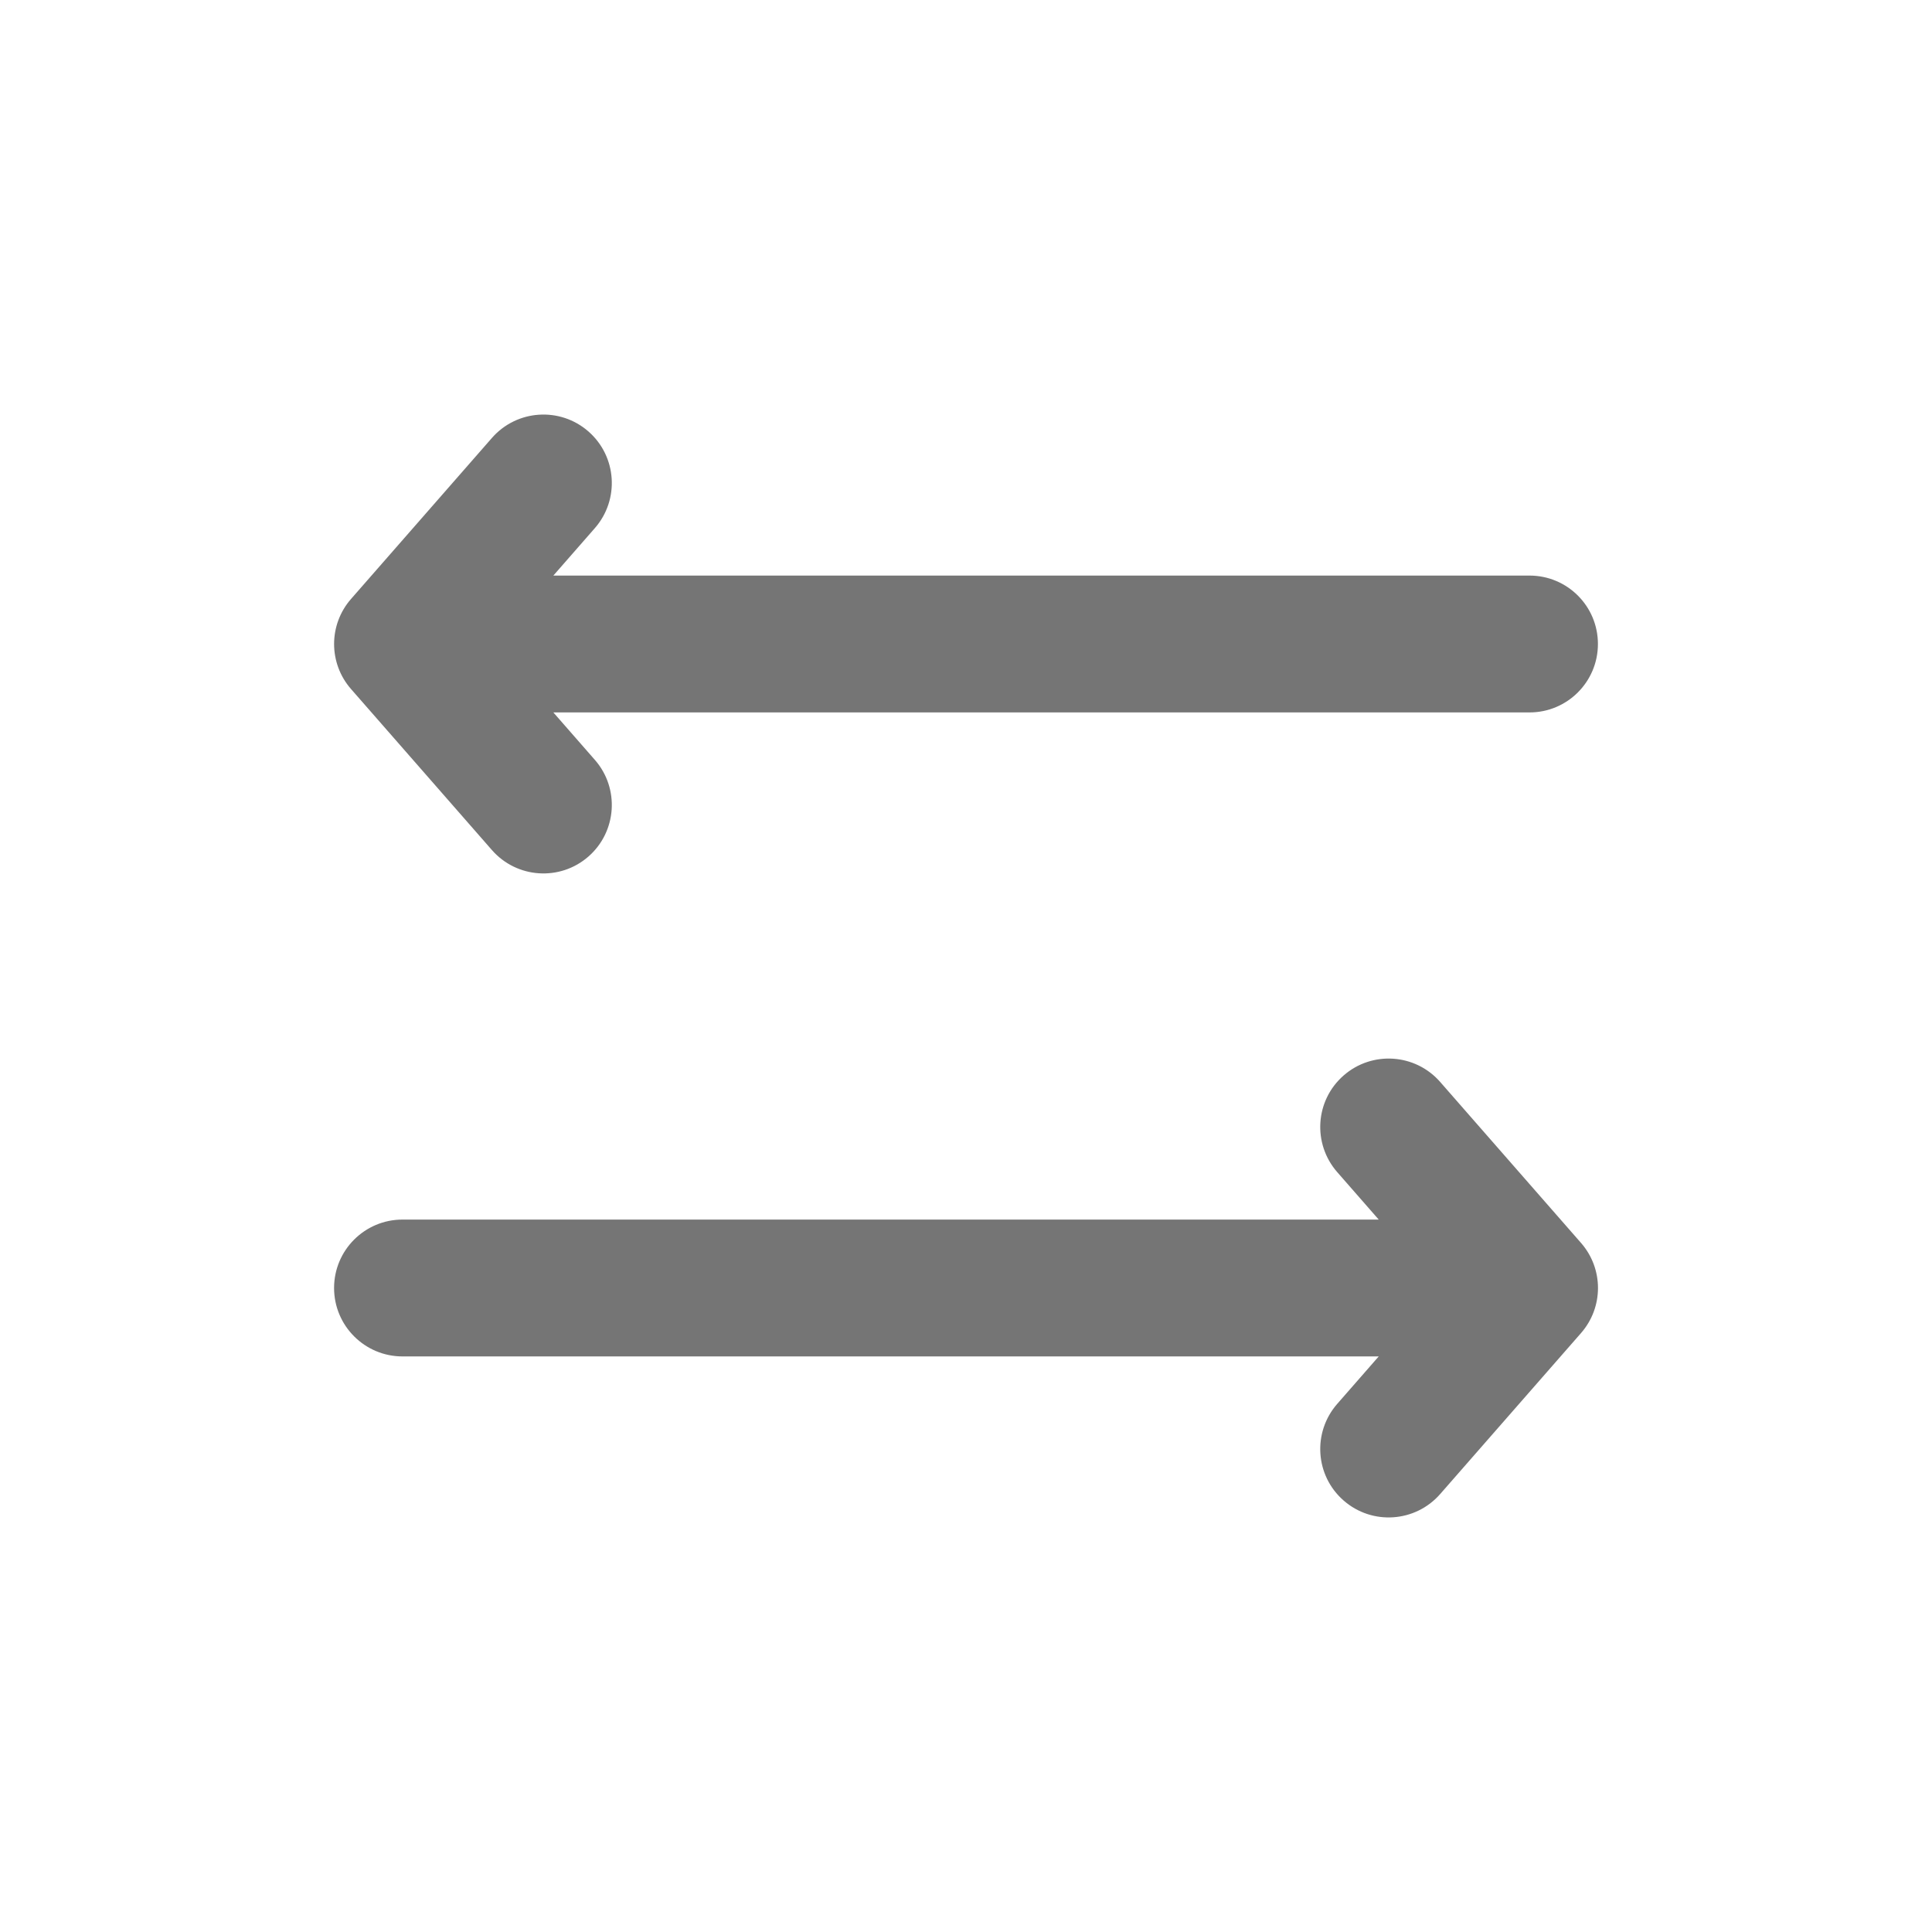
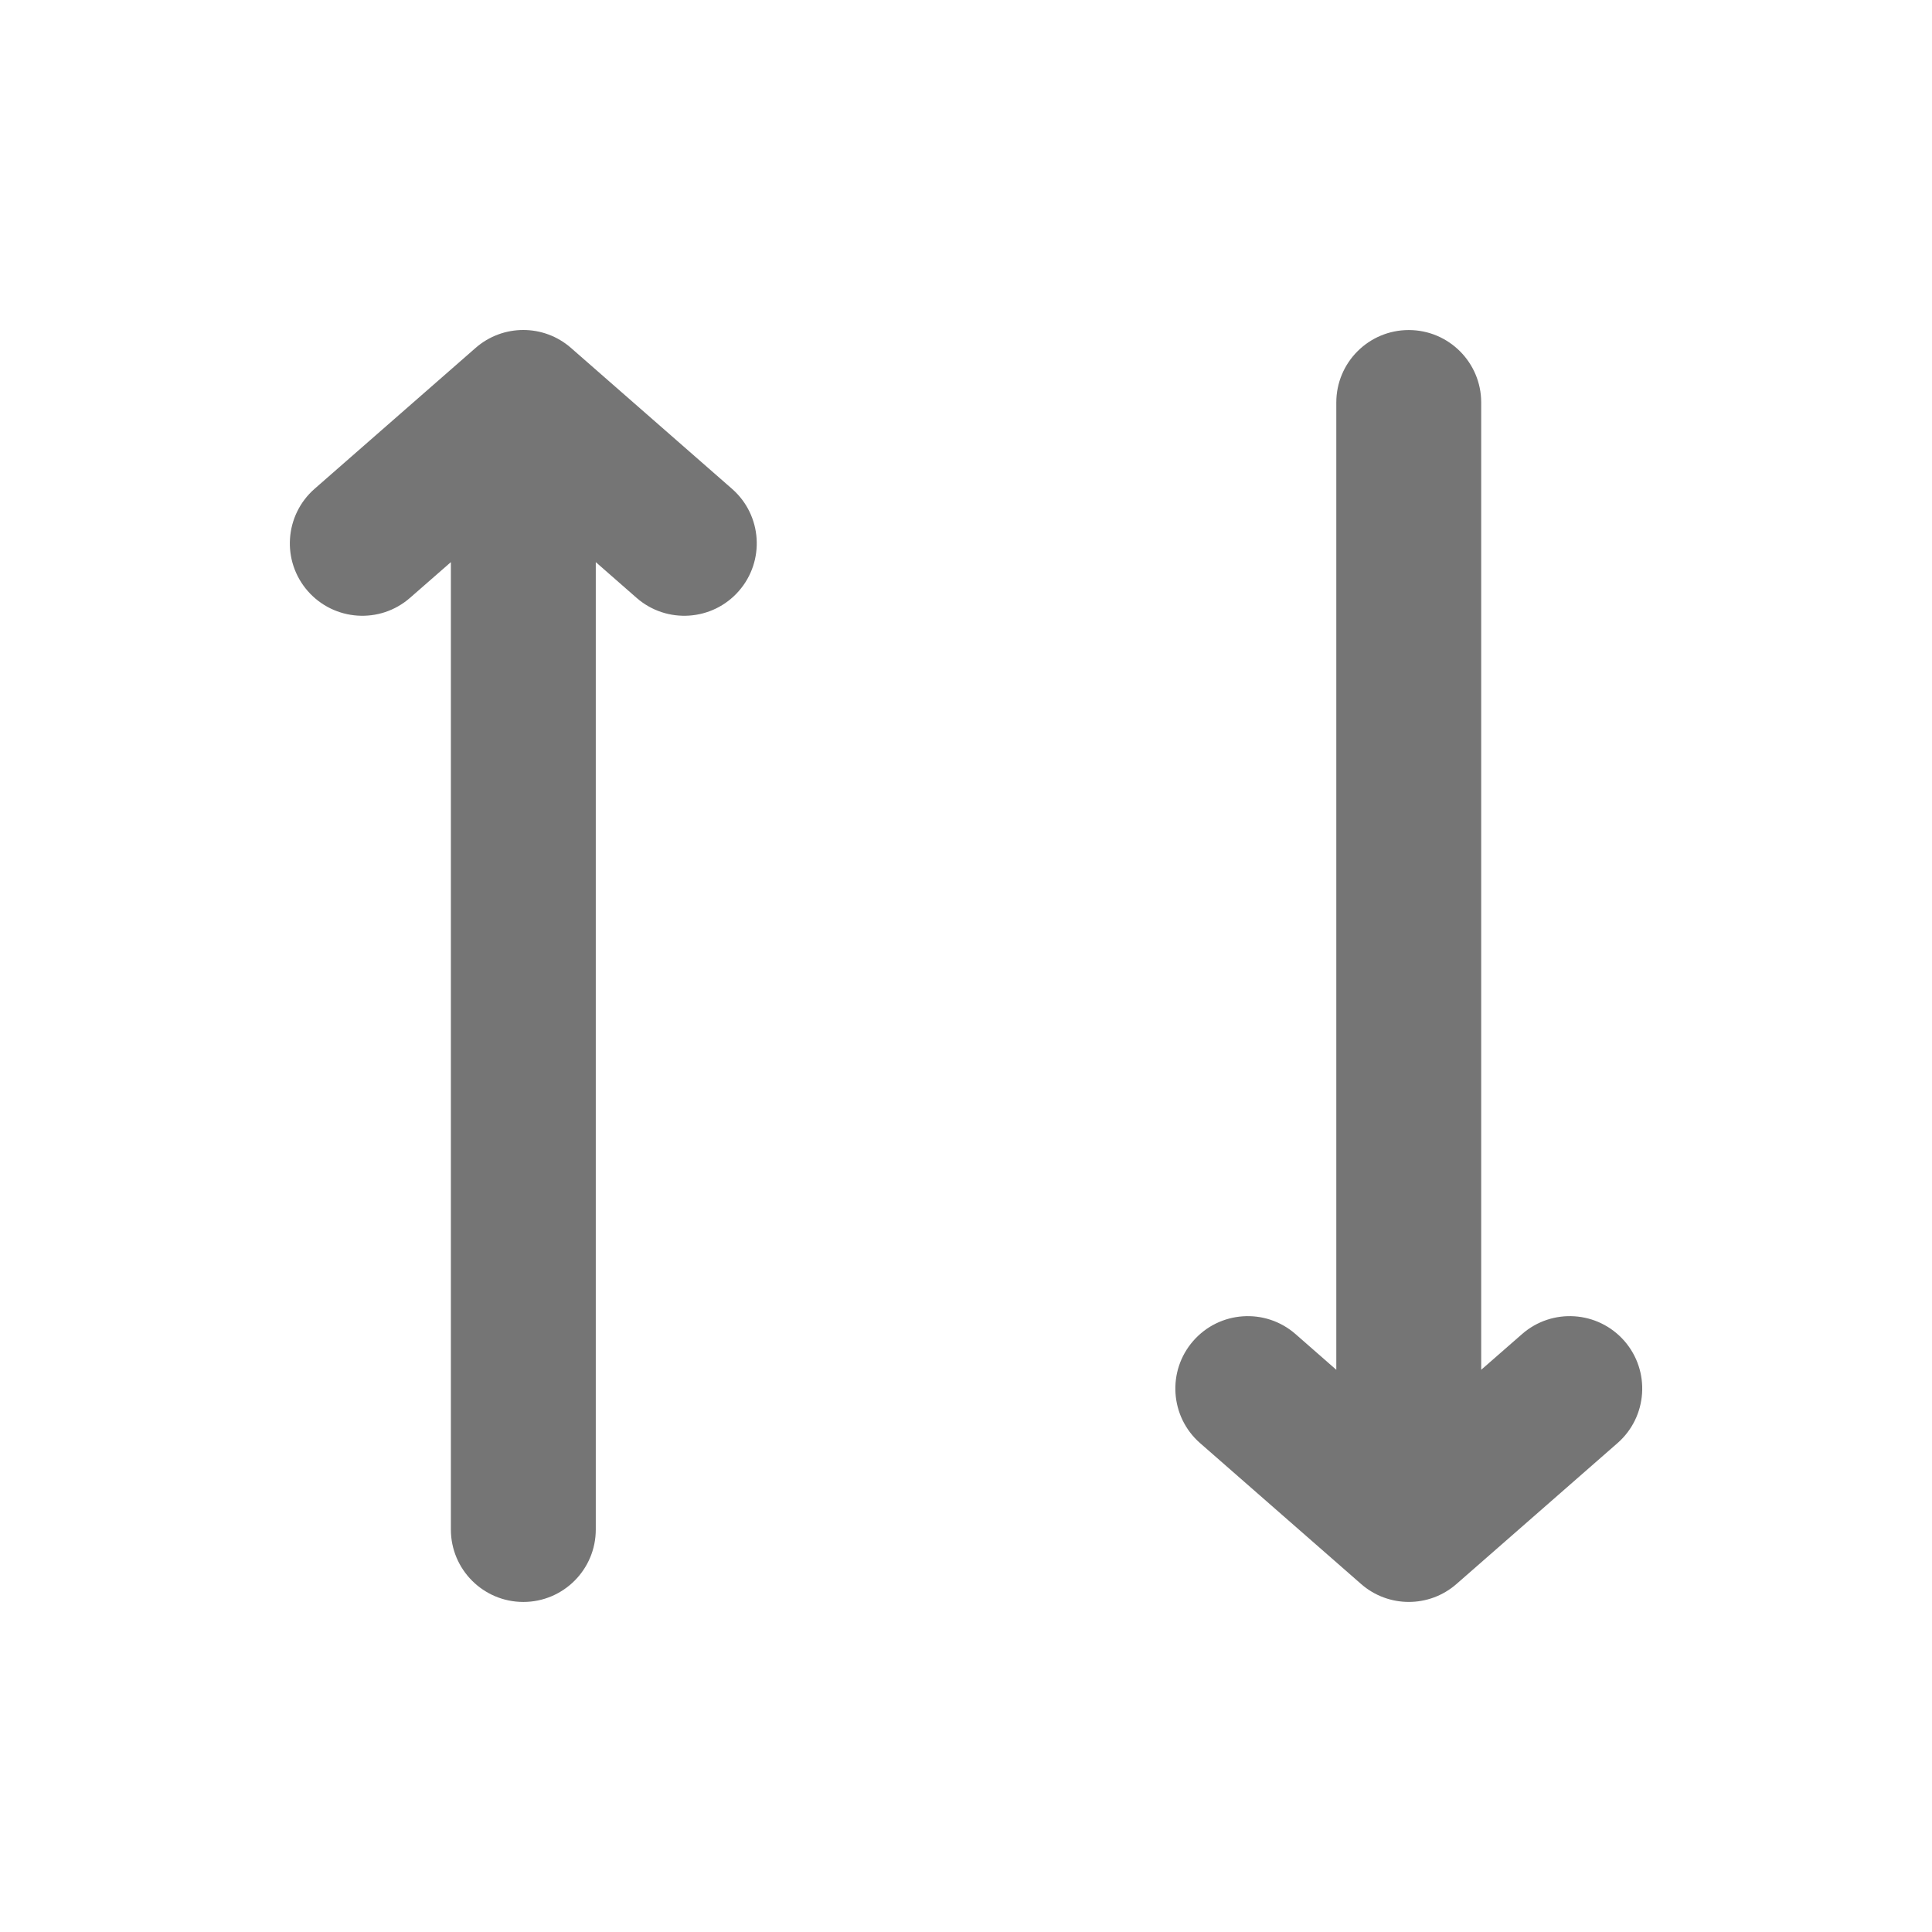
<svg xmlns="http://www.w3.org/2000/svg" width="24" height="24" viewBox="0 0 24 24" fill="none">
-   <path fill-rule="evenodd" clip-rule="evenodd" d="M4.361 7.44C4.08 7.761 4.08 8.239 4.361 8.56L6.111 10.56C6.42 10.913 6.957 10.949 7.31 10.64C7.663 10.331 7.699 9.793 7.39 9.44L6.874 8.85L19 8.85C19.47 8.85 19.85 8.469 19.85 8C19.85 7.53 19.47 7.15 19 7.15L6.874 7.15L7.39 6.56C7.699 6.206 7.663 5.669 7.31 5.36C6.957 5.051 6.42 5.087 6.111 5.44L4.361 7.44ZM17.89 18.56L19.64 16.56C19.921 16.239 19.921 15.761 19.64 15.44L17.89 13.44C17.581 13.087 17.044 13.051 16.691 13.36C16.337 13.669 16.302 14.206 16.611 14.56L17.127 15.15L5 15.15C4.531 15.15 4.15 15.53 4.15 16C4.15 16.469 4.531 16.85 5 16.85L17.127 16.85L16.611 17.44C16.302 17.794 16.337 18.331 16.691 18.64C17.044 18.949 17.581 18.913 17.89 18.56Z" fill="#757575" />
+   <path fill-rule="evenodd" clip-rule="evenodd" d="M16.908 19.677C17.247 19.974 17.754 19.974 18.093 19.677L20.093 17.927C20.467 17.6 20.505 17.031 20.178 16.657C19.85 16.283 19.282 16.245 18.908 16.572L18.4 17.016L18.4 5C18.4 4.503 17.997 4.1 17.5 4.1C17.003 4.1 16.6 4.503 16.6 5L16.6 17.016L16.093 16.572C15.719 16.245 15.15 16.283 14.823 16.657C14.496 17.031 14.534 17.6 14.908 17.927L16.908 19.677ZM7.093 4.322C6.754 4.025 6.247 4.025 5.908 4.322L3.908 6.072C3.534 6.4 3.496 6.968 3.823 7.342C4.151 7.716 4.719 7.754 5.093 7.427L5.601 6.983L5.601 19C5.601 19.497 6.004 19.9 6.501 19.9C6.998 19.9 7.401 19.497 7.401 19L7.401 6.983L7.908 7.427C8.282 7.754 8.851 7.716 9.178 7.342C9.505 6.968 9.468 6.4 9.093 6.072L7.093 4.322Z" fill="#757575" />
</svg>
